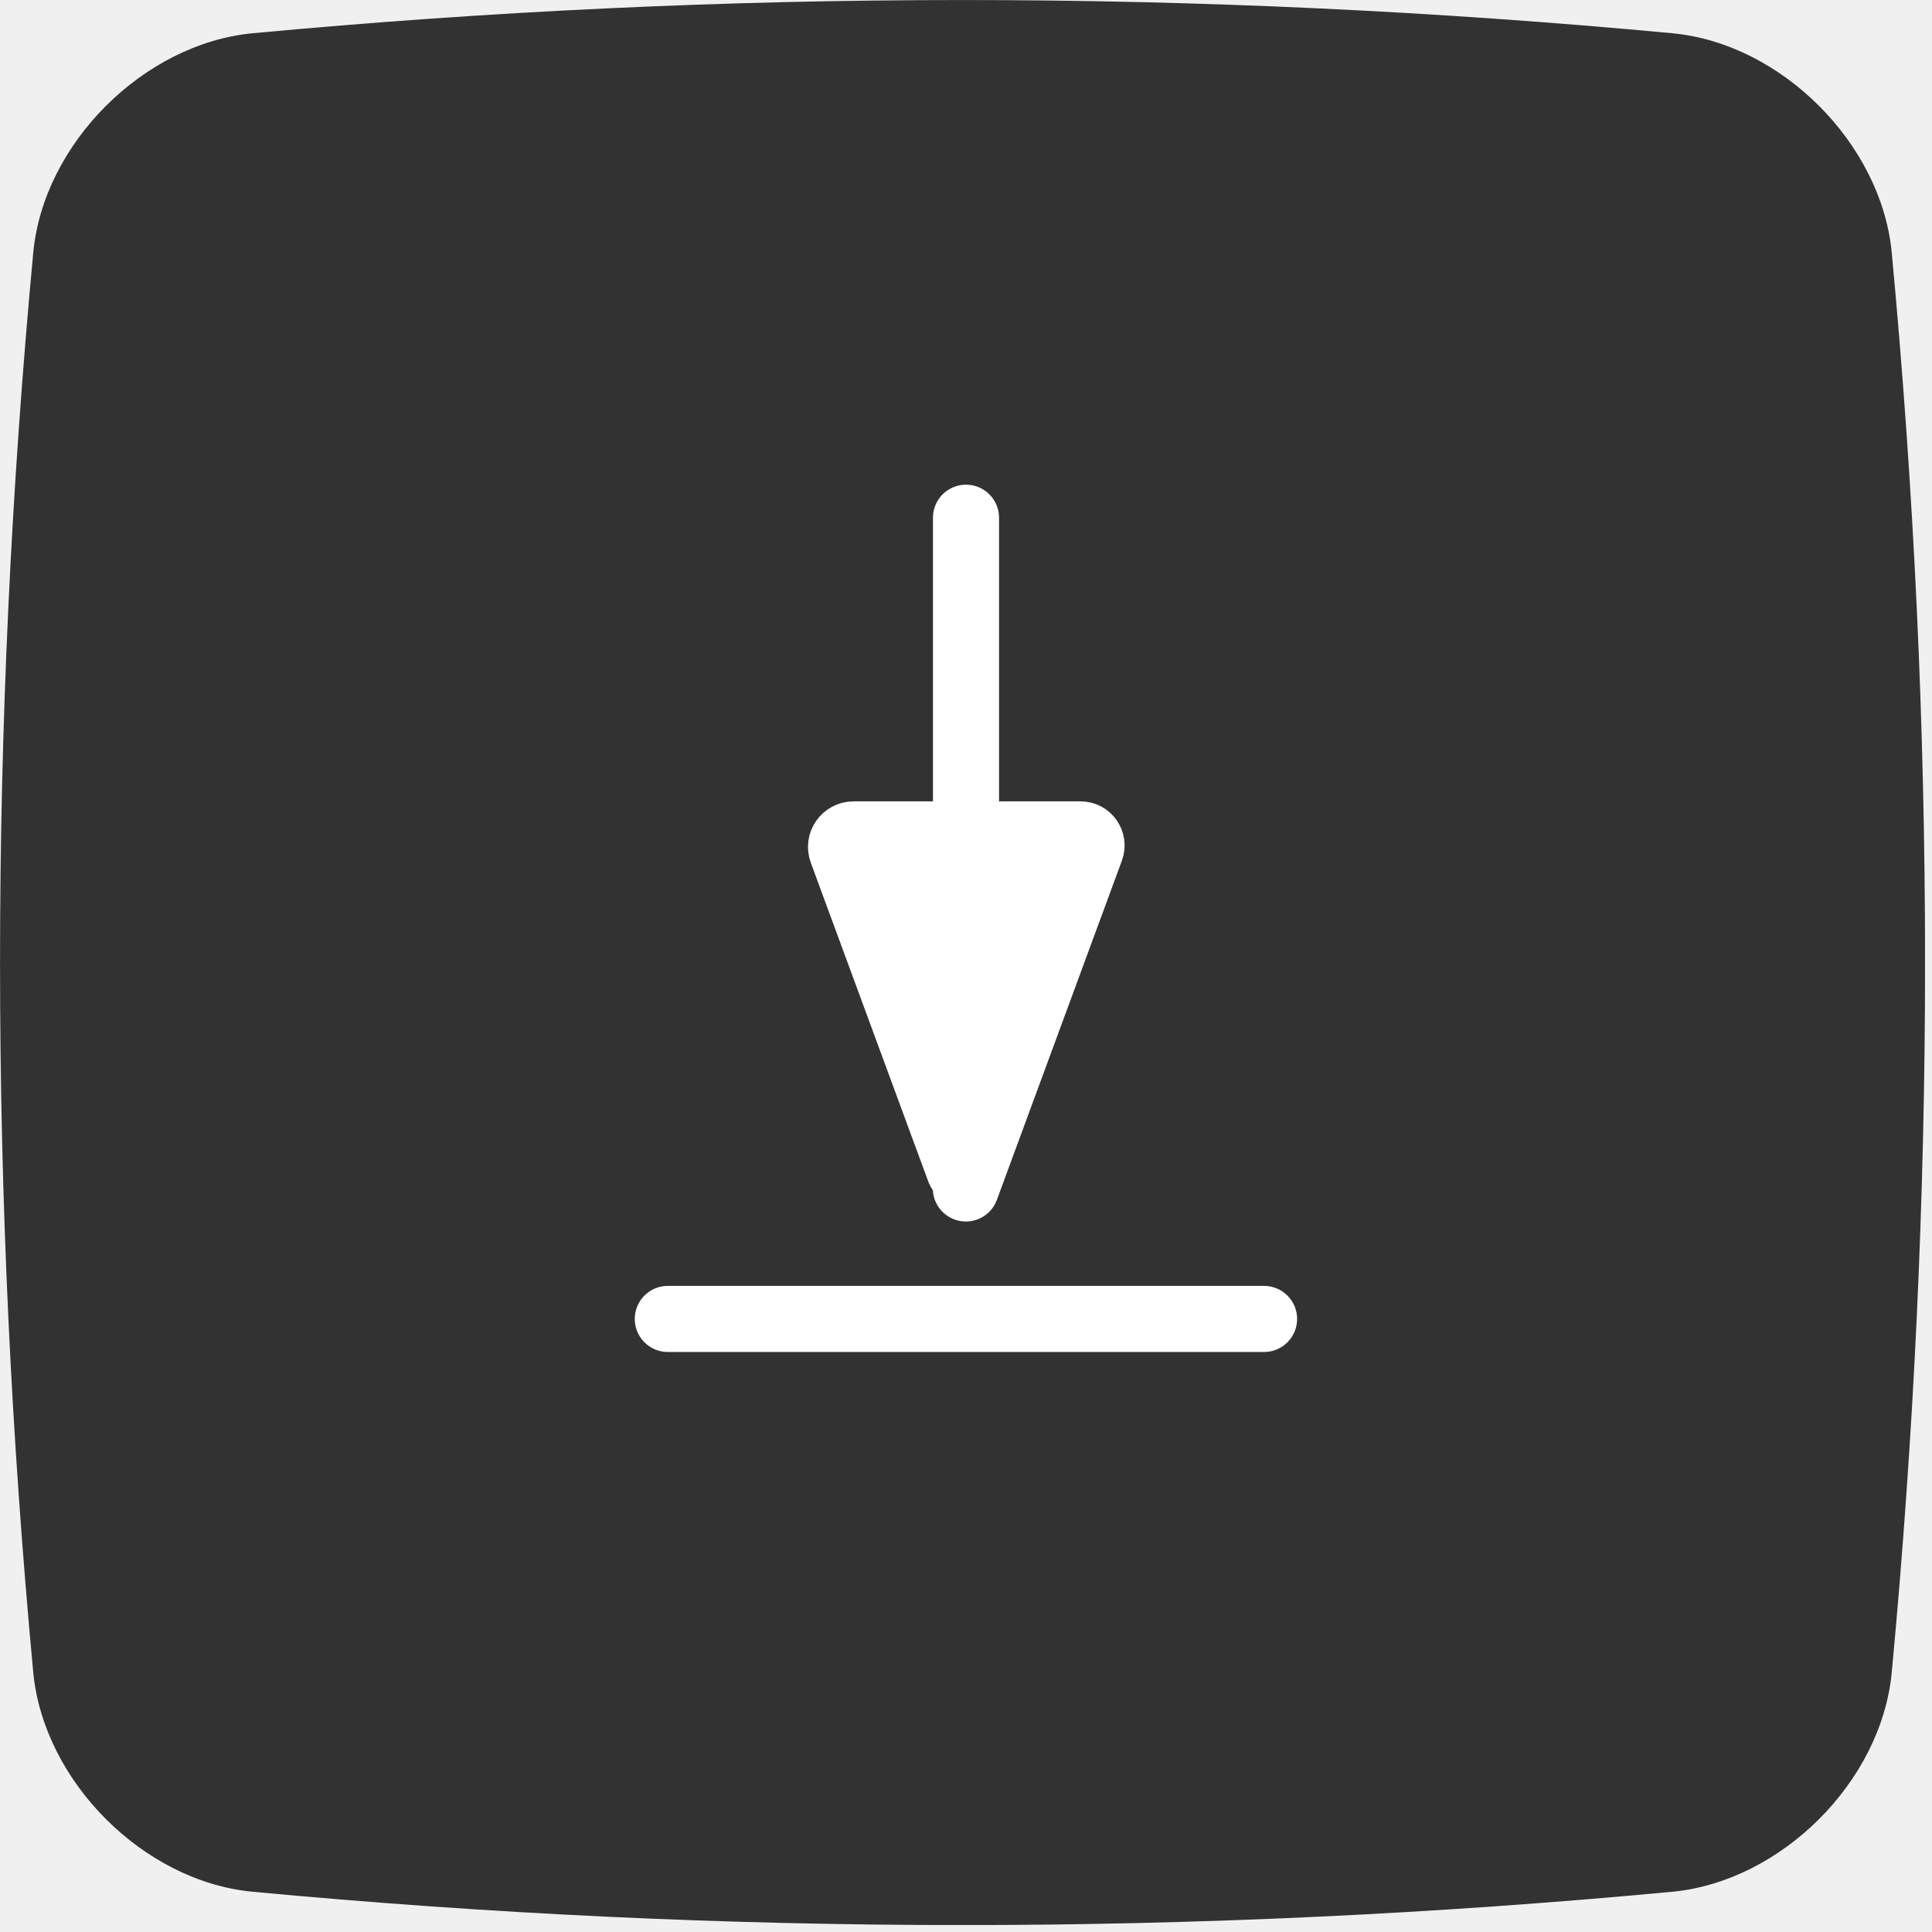
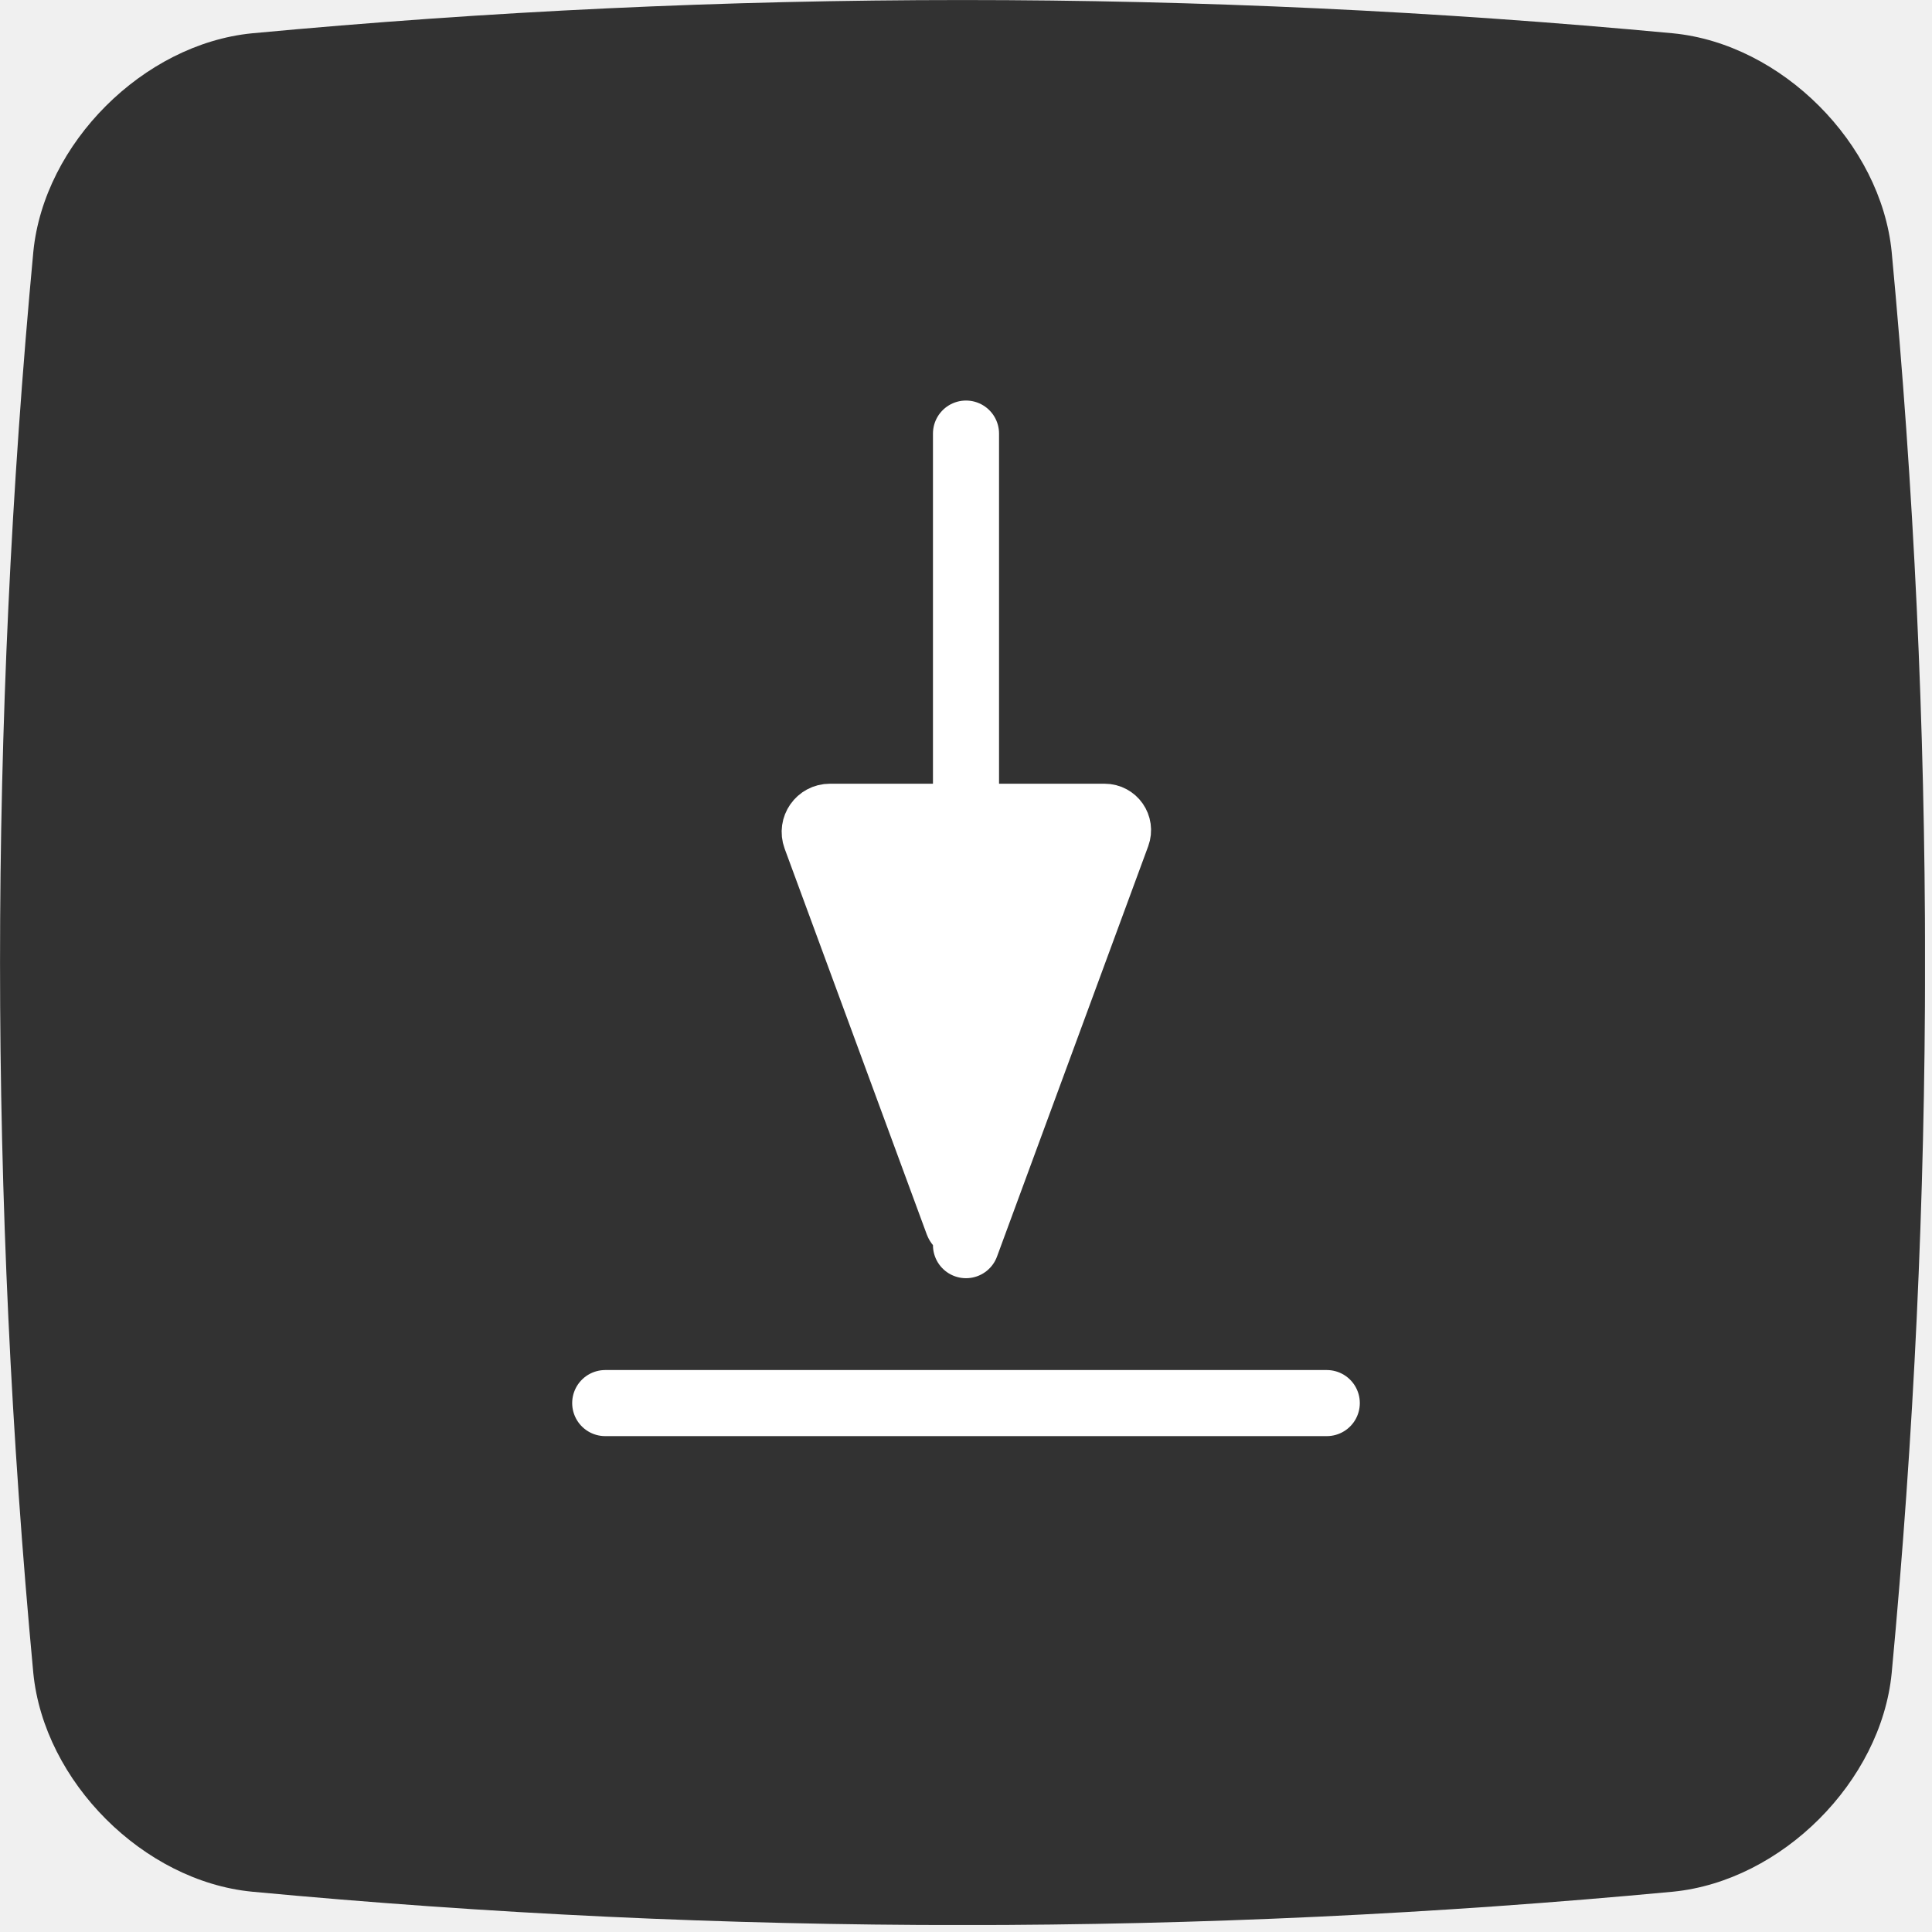
<svg xmlns="http://www.w3.org/2000/svg" xmlns:xlink="http://www.w3.org/1999/xlink" id="track8-keys" width="138" height="138" viewBox="0 0 138 138">
  <defs>
    <symbol id="cushin-dark" viewBox="0 0 137.5 137.5">
      <g id="rect-background-dark">
        <path d="M17.99,2.38C51.83-.79,85.67-.79,119.51,2.38c7.75.76,14.84,7.86,15.61,15.61,3.18,33.84,3.18,67.68,0,101.52-.76,7.75-7.86,14.84-15.61,15.61-33.84,3.18-67.68,3.18-101.52,0-7.75-.76-14.84-7.86-15.61-15.61C-.79,85.67-.79,51.83,2.38,17.99c.76-7.75,7.86-14.84,15.61-15.61Z" fill="#323232" fill-rule="evenodd" />
      </g>
    </symbol>
  </defs>
  <g id="keypad-dark">
    <g id="paste-at-position-dark">
      <use width="137.5" height="137.5" transform="" xlink:href="#cushin-dark" />
      <g id="arrow-drop">
-         <path id="path24370" d="M47.7,94.21h42.59" fill="none" stroke="#fff" stroke-linecap="round" stroke-linejoin="round" stroke-width="4.72" />
-         <path id="path24372" d="M69,36.98v46.51c0,.28-.39.35-.48.09l-8.39-22.77c-.22-.59.22-1.21.84-1.21h16.21c.55,0,.93.55.74,1.06l-8.93,24.23" fill="#fff" stroke="#fff" stroke-linecap="round" stroke-linejoin="round" stroke-width="4.72" />
+         <path id="path24370" d="M43.23,100.22h51.54" fill="none" stroke="#fff" stroke-linecap="round" stroke-linejoin="round" stroke-width="4.72" />
+         <path id="path24372" d="M69,30.97v56.28c0,.34-.47.42-.59.1l-10.15-27.55c-.26-.71.26-1.46,1.02-1.46h19.62c.67,0,1.13.66.9,1.29l-10.8,29.31" fill="#fff" stroke="#fff" stroke-linecap="round" stroke-linejoin="round" stroke-width="4.72" />
      </g>
    </g>
  </g>
</svg>
